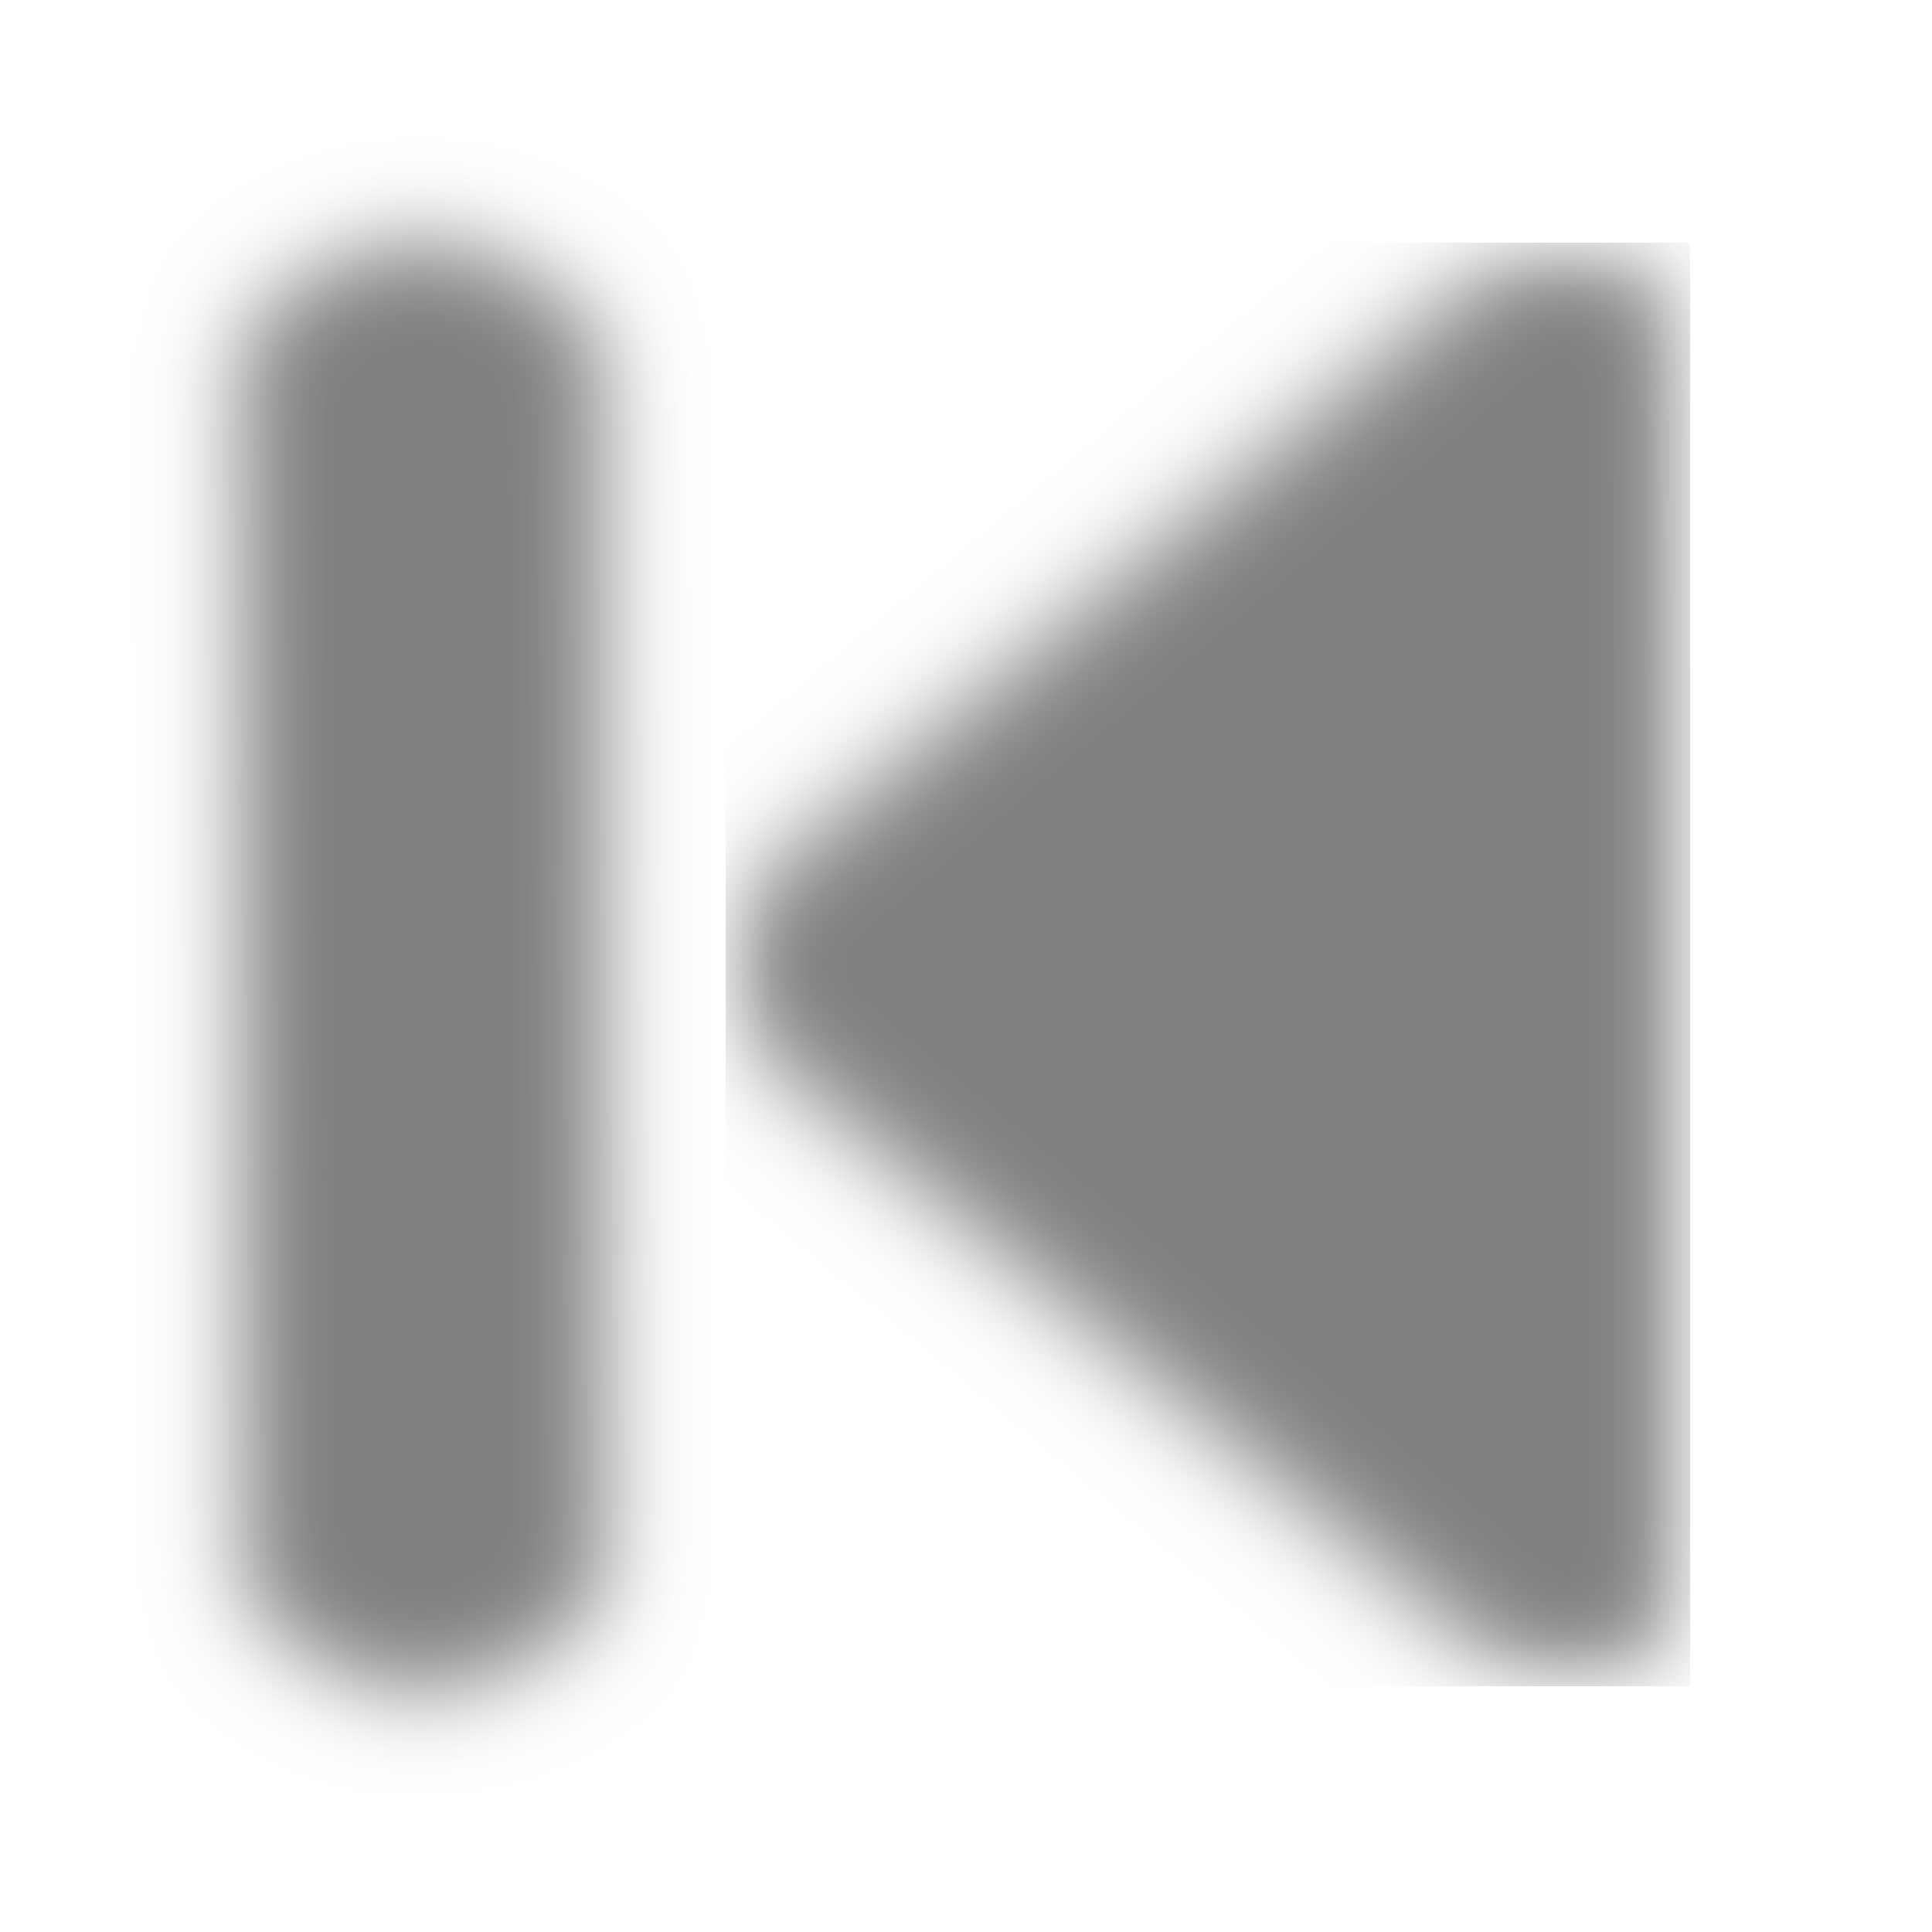
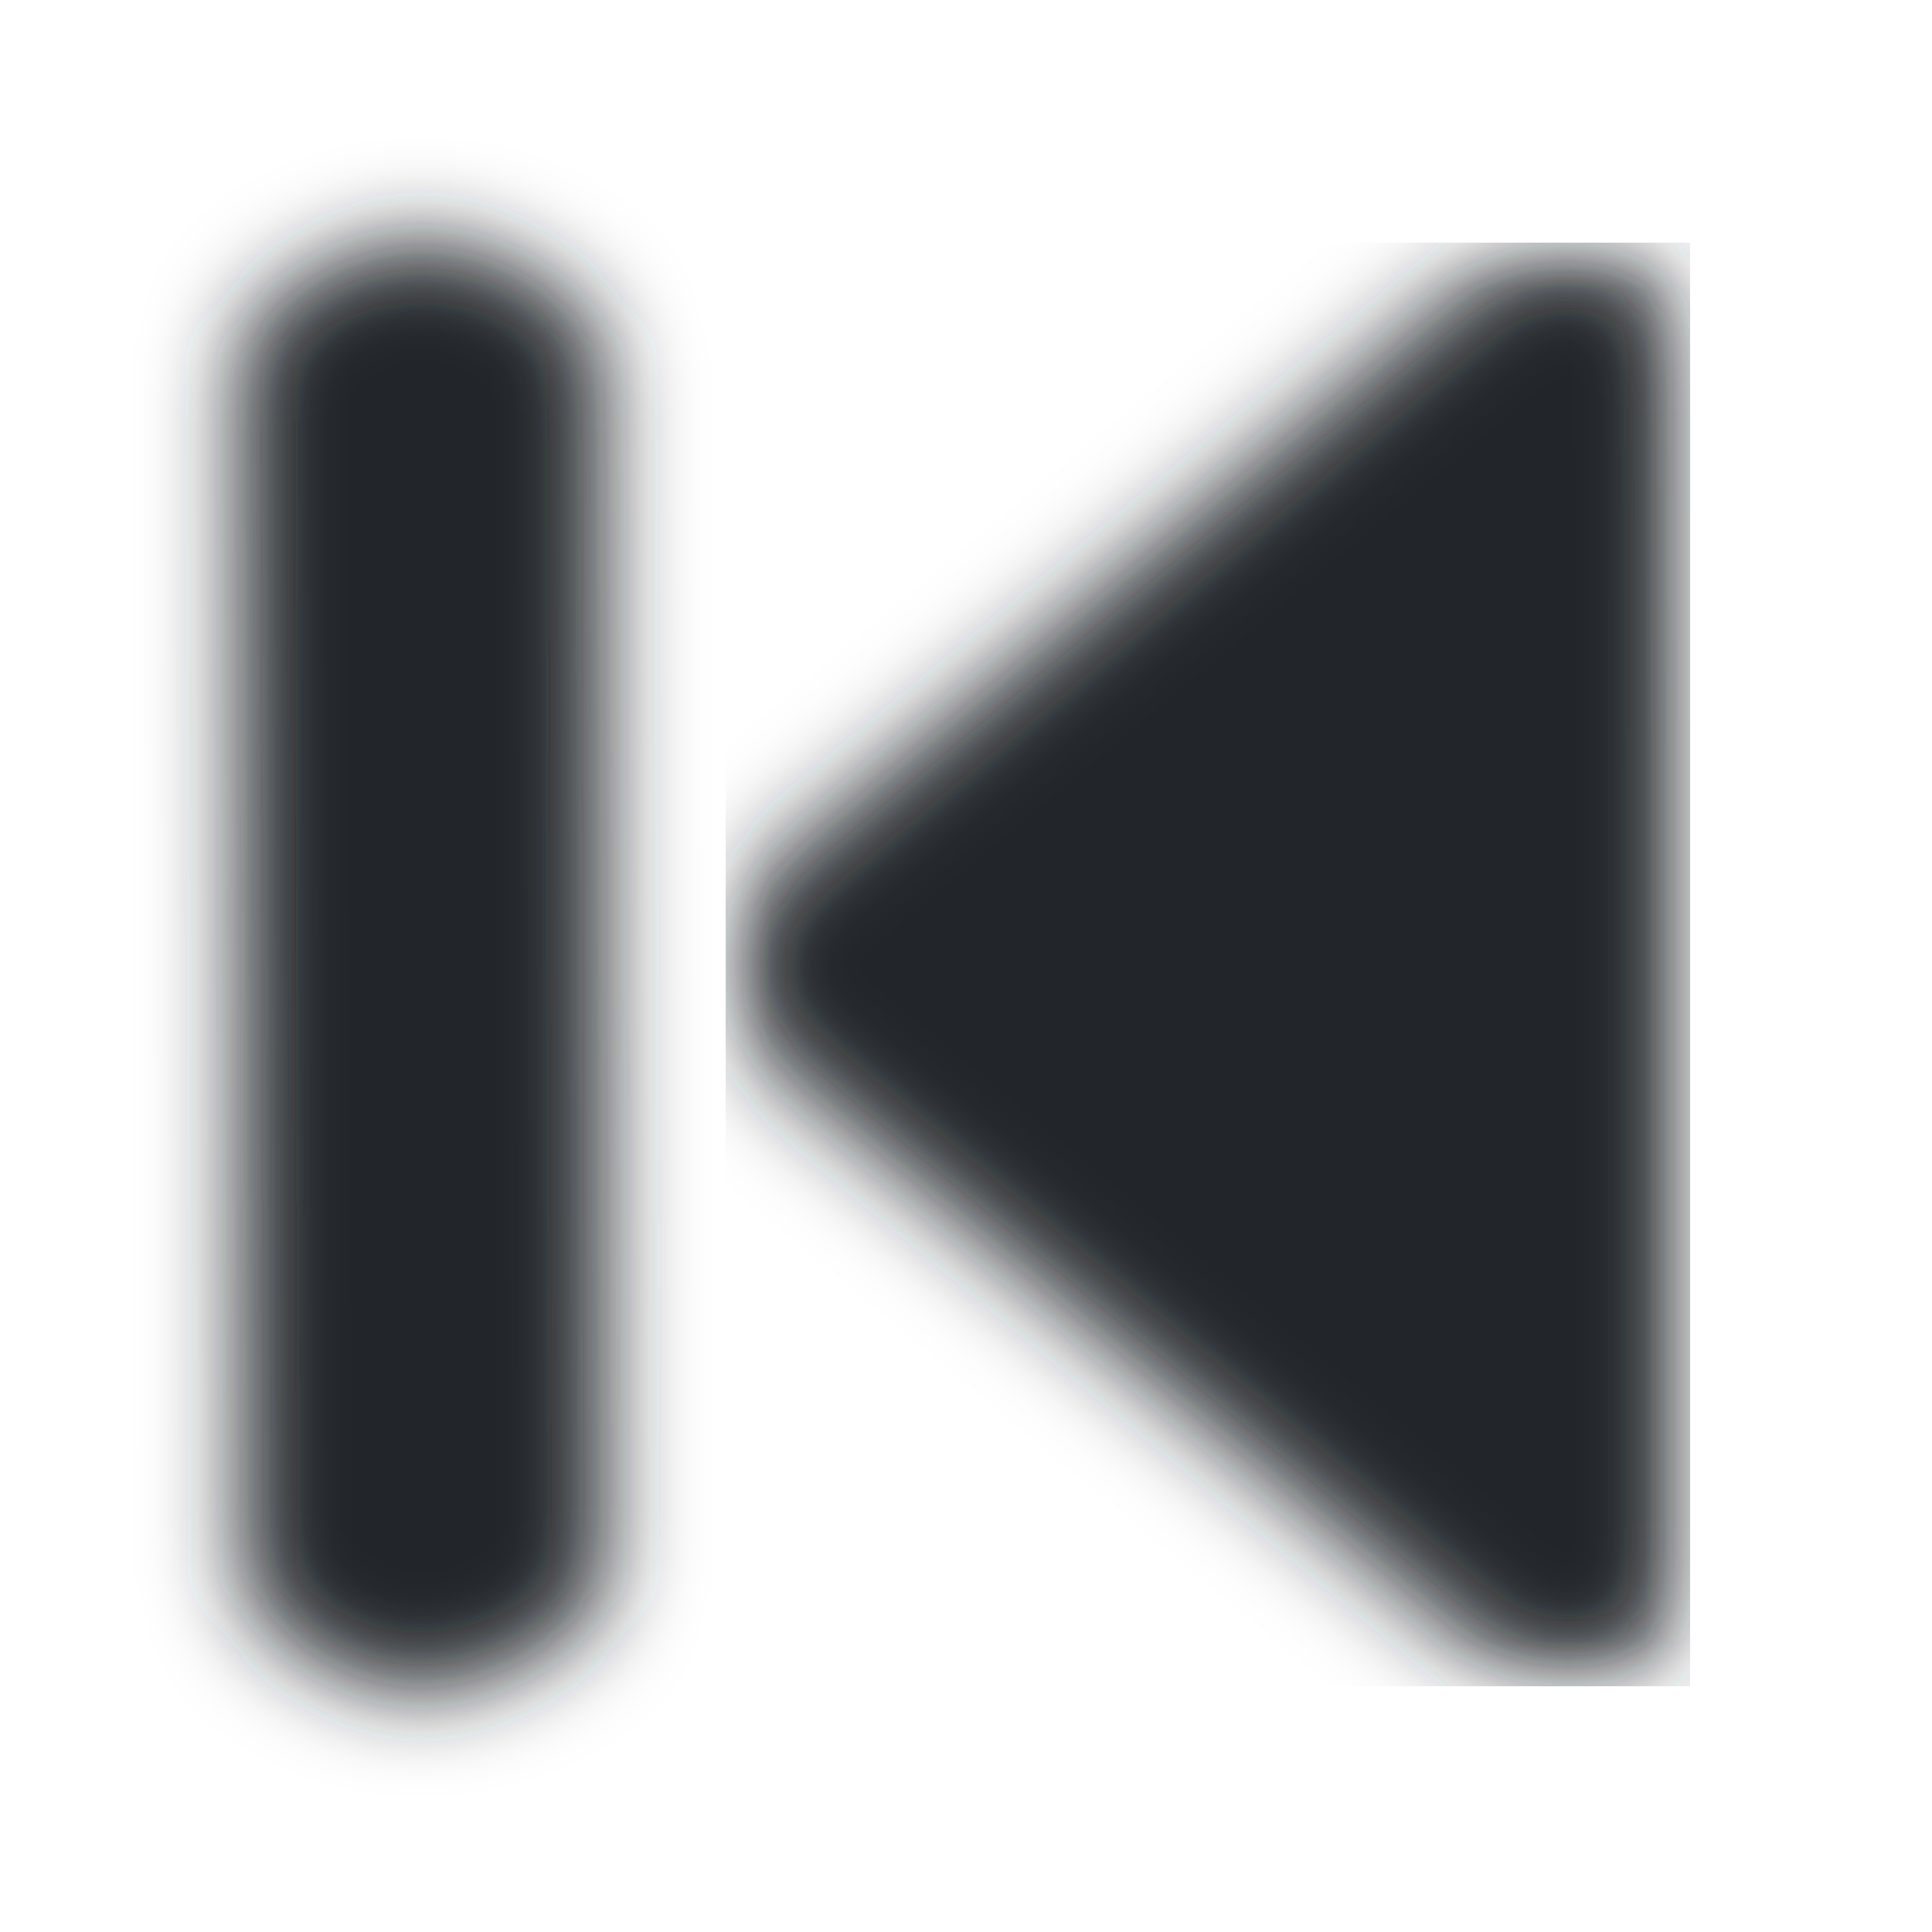
<svg xmlns="http://www.w3.org/2000/svg" width="16" height="16" id="svg3039" version="1.1">
  <defs id="defs3041">
    <linearGradient id="linearGradient6140">
-       <stop style="stop-color:#808080;stop-opacity:1;" offset="0" id="stop6142" />
+       <stop style="stop-color:#232629;stop-opacity:1;" offset="0" id="stop6142" />
      <stop style="stop-color:#606060;stop-opacity:1;" offset="1" id="stop6144" />
    </linearGradient>
    <filter id="filter8219" x="-0.096" width="1.192" y="-0.16" height="1.32">
      <feGaussianBlur stdDeviation="0.4" id="feGaussianBlur8221" />
    </filter>
    <filter id="filter8275" x="-0.075" width="1.15" y="-0.3" height="1.6">
      <feGaussianBlur stdDeviation="0.375" id="feGaussianBlur8277" />
    </filter>
  </defs>
  <g id="layer1">
    <text xml:space="preserve" style="font-size:16px;font-style:normal;font-variant:normal;font-weight:normal;font-stretch:normal;text-align:center;line-height:25%;letter-spacing:0px;word-spacing:0px;writing-mode:lr-tb;text-anchor:middle;fill:#000000;fill-opacity:1;stroke:none;font-family:Latin Modern Math;-inkscape-font-specification:Latin Modern Math" x="8.976" y="11.98" id="text3091">
      <tspan id="tspan3093" x="8.976" y="11.98" />
    </text>
    <text xml:space="preserve" style="font-size:16px;font-style:normal;font-variant:normal;font-weight:normal;font-stretch:normal;text-align:center;line-height:25%;letter-spacing:0px;word-spacing:0px;writing-mode:lr-tb;text-anchor:middle;fill:#000000;fill-opacity:1;stroke:none;font-family:Latin Modern Math;-inkscape-font-specification:Latin Modern Math" x="8.073" y="12.961" id="text3122">
      <tspan id="tspan3124" x="8.073" y="12.961" />
    </text>
    <text xml:space="preserve" style="font-size:16px;font-style:normal;font-variant:normal;font-weight:normal;font-stretch:normal;text-align:center;line-height:25%;letter-spacing:0px;word-spacing:0px;writing-mode:lr-tb;text-anchor:middle;fill:#000000;fill-opacity:1;stroke:none;font-family:Latin Modern Math;-inkscape-font-specification:Latin Modern Math" x="8.028" y="12.006" id="text3126">
      <tspan id="tspan3128" x="8.028" y="12.006" />
    </text>
    <text xml:space="preserve" style="font-size:16px;font-style:normal;font-variant:normal;font-weight:normal;font-stretch:normal;text-align:center;line-height:25%;letter-spacing:0px;word-spacing:0px;writing-mode:lr-tb;text-anchor:middle;fill:#000000;fill-opacity:1;stroke:none;font-family:Latin Modern Math;-inkscape-font-specification:Latin Modern Math" x="8.011" y="13.016" id="text3130">
      <tspan id="tspan3132" x="8.011" y="13.016" />
    </text>
    <text xml:space="preserve" style="font-size:16px;font-style:normal;font-variant:normal;font-weight:500;font-stretch:normal;text-align:center;line-height:25%;letter-spacing:0px;word-spacing:0px;writing-mode:lr-tb;text-anchor:middle;fill:#000000;fill-opacity:1;stroke:none;font-family:CMU Typewriter Text;-inkscape-font-specification:CMU Typewriter Text Medium" x="8.057" y="14.029" id="text2999">
      <tspan id="tspan3001" x="8.057" y="14.029" />
    </text>
    <text xml:space="preserve" style="font-size:16px;font-style:normal;font-variant:normal;font-weight:500;font-stretch:normal;text-align:center;line-height:25%;letter-spacing:0px;word-spacing:0px;writing-mode:lr-tb;text-anchor:middle;fill:#000000;fill-opacity:1;stroke:none;font-family:CMU Serif;-inkscape-font-specification:CMU Serif Medium" x="8" y="13.02" id="text3030">
      <tspan id="tspan3032" x="8" y="13.02" />
    </text>
    <text xml:space="preserve" style="font-size:16px;font-style:italic;font-variant:normal;font-weight:bold;font-stretch:normal;text-align:center;line-height:25%;letter-spacing:0px;word-spacing:0px;writing-mode:lr-tb;text-anchor:middle;fill:#000000;fill-opacity:1;stroke:none;font-family:CMU Classical Serif;-inkscape-font-specification:CMU Classical Serif Bold Italic" x="8.047" y="13.056" id="text3072">
      <tspan id="tspan3074" x="8.047" y="13.056" />
    </text>
    <text xml:space="preserve" style="font-size:16px;font-style:italic;font-variant:normal;font-weight:bold;font-stretch:normal;text-align:center;line-height:25%;letter-spacing:0px;word-spacing:0px;writing-mode:lr-tb;text-anchor:middle;fill:#000000;fill-opacity:1;stroke:none;font-family:CMU Classical Serif;-inkscape-font-specification:CMU Classical Serif Bold Italic" x="6.026" y="13.02" id="text3076">
      <tspan id="tspan3078" x="6.026" y="13.02" />
    </text>
-     <path style="fill:#808080;fill-opacity:1;stroke:#808080;stroke-width:2;stroke-linecap:butt;stroke-linejoin:round;stroke-miterlimit:4;stroke-opacity:1;stroke-dasharray:none;filter:url(#filter8219)" d="M 3,11 13,11 8,5 z" id="path6257" transform="matrix(-0.0019754,-0.999998,0.999998,-0.0019754,2.015813,16.00986)" />
-     <path style="font-size:medium;font-style:normal;font-variant:normal;font-weight:normal;font-stretch:normal;text-indent:0;text-align:start;text-decoration:none;line-height:normal;letter-spacing:normal;word-spacing:normal;text-transform:none;direction:ltr;block-progression:tb;writing-mode:lr-tb;text-anchor:start;baseline-shift:baseline;color:#000000;fill:#808080;fill-opacity:1;fill-rule:nonzero;stroke:none;stroke-width:2;marker:none;visibility:visible;display:inline;overflow:visible;filter:url(#filter8275);enable-background:accumulate;font-family:Sans;-inkscape-font-specification:Sans" d="M 3,0 C 2.476,0.025 1.975,0.976 2,1.5 2.025,2.024 2.476,3.025 3,3 L 13,3 C 13.528,3.007 14,2.028 14,1.5 14,0.972 13.528,-0.007 13,0 L 3,0 C 2.969,-0.002 3.031,-0.002 3,0 z" id="path6464" transform="matrix(-0.0019754,-0.999998,0.999998,-0.0019754,2.015813,16.00986)" />
+     <path style="fill:#232629;fill-opacity:1;stroke:#232629;stroke-width:2;stroke-linecap:butt;stroke-linejoin:round;stroke-miterlimit:4;stroke-opacity:1;stroke-dasharray:none;filter:url(#filter8219)" d="M 3,11 13,11 8,5 z" id="path6257" transform="matrix(-0.0019754,-0.999998,0.999998,-0.0019754,2.015813,16.00986)" />
+     <path style="font-size:medium;font-style:normal;font-variant:normal;font-weight:normal;font-stretch:normal;text-indent:0;text-align:start;text-decoration:none;line-height:normal;letter-spacing:normal;word-spacing:normal;text-transform:none;direction:ltr;block-progression:tb;writing-mode:lr-tb;text-anchor:start;baseline-shift:baseline;color:#000000;fill:#232629;fill-opacity:1;fill-rule:nonzero;stroke:none;stroke-width:2;marker:none;visibility:visible;display:inline;overflow:visible;filter:url(#filter8275);enable-background:accumulate;font-family:Sans;-inkscape-font-specification:Sans" d="M 3,0 C 2.476,0.025 1.975,0.976 2,1.5 2.025,2.024 2.476,3.025 3,3 L 13,3 C 13.528,3.007 14,2.028 14,1.5 14,0.972 13.528,-0.007 13,0 L 3,0 C 2.969,-0.002 3.031,-0.002 3,0 z" id="path6464" transform="matrix(-0.0019754,-0.999998,0.999998,-0.0019754,2.015813,16.00986)" />
  </g>
</svg>
